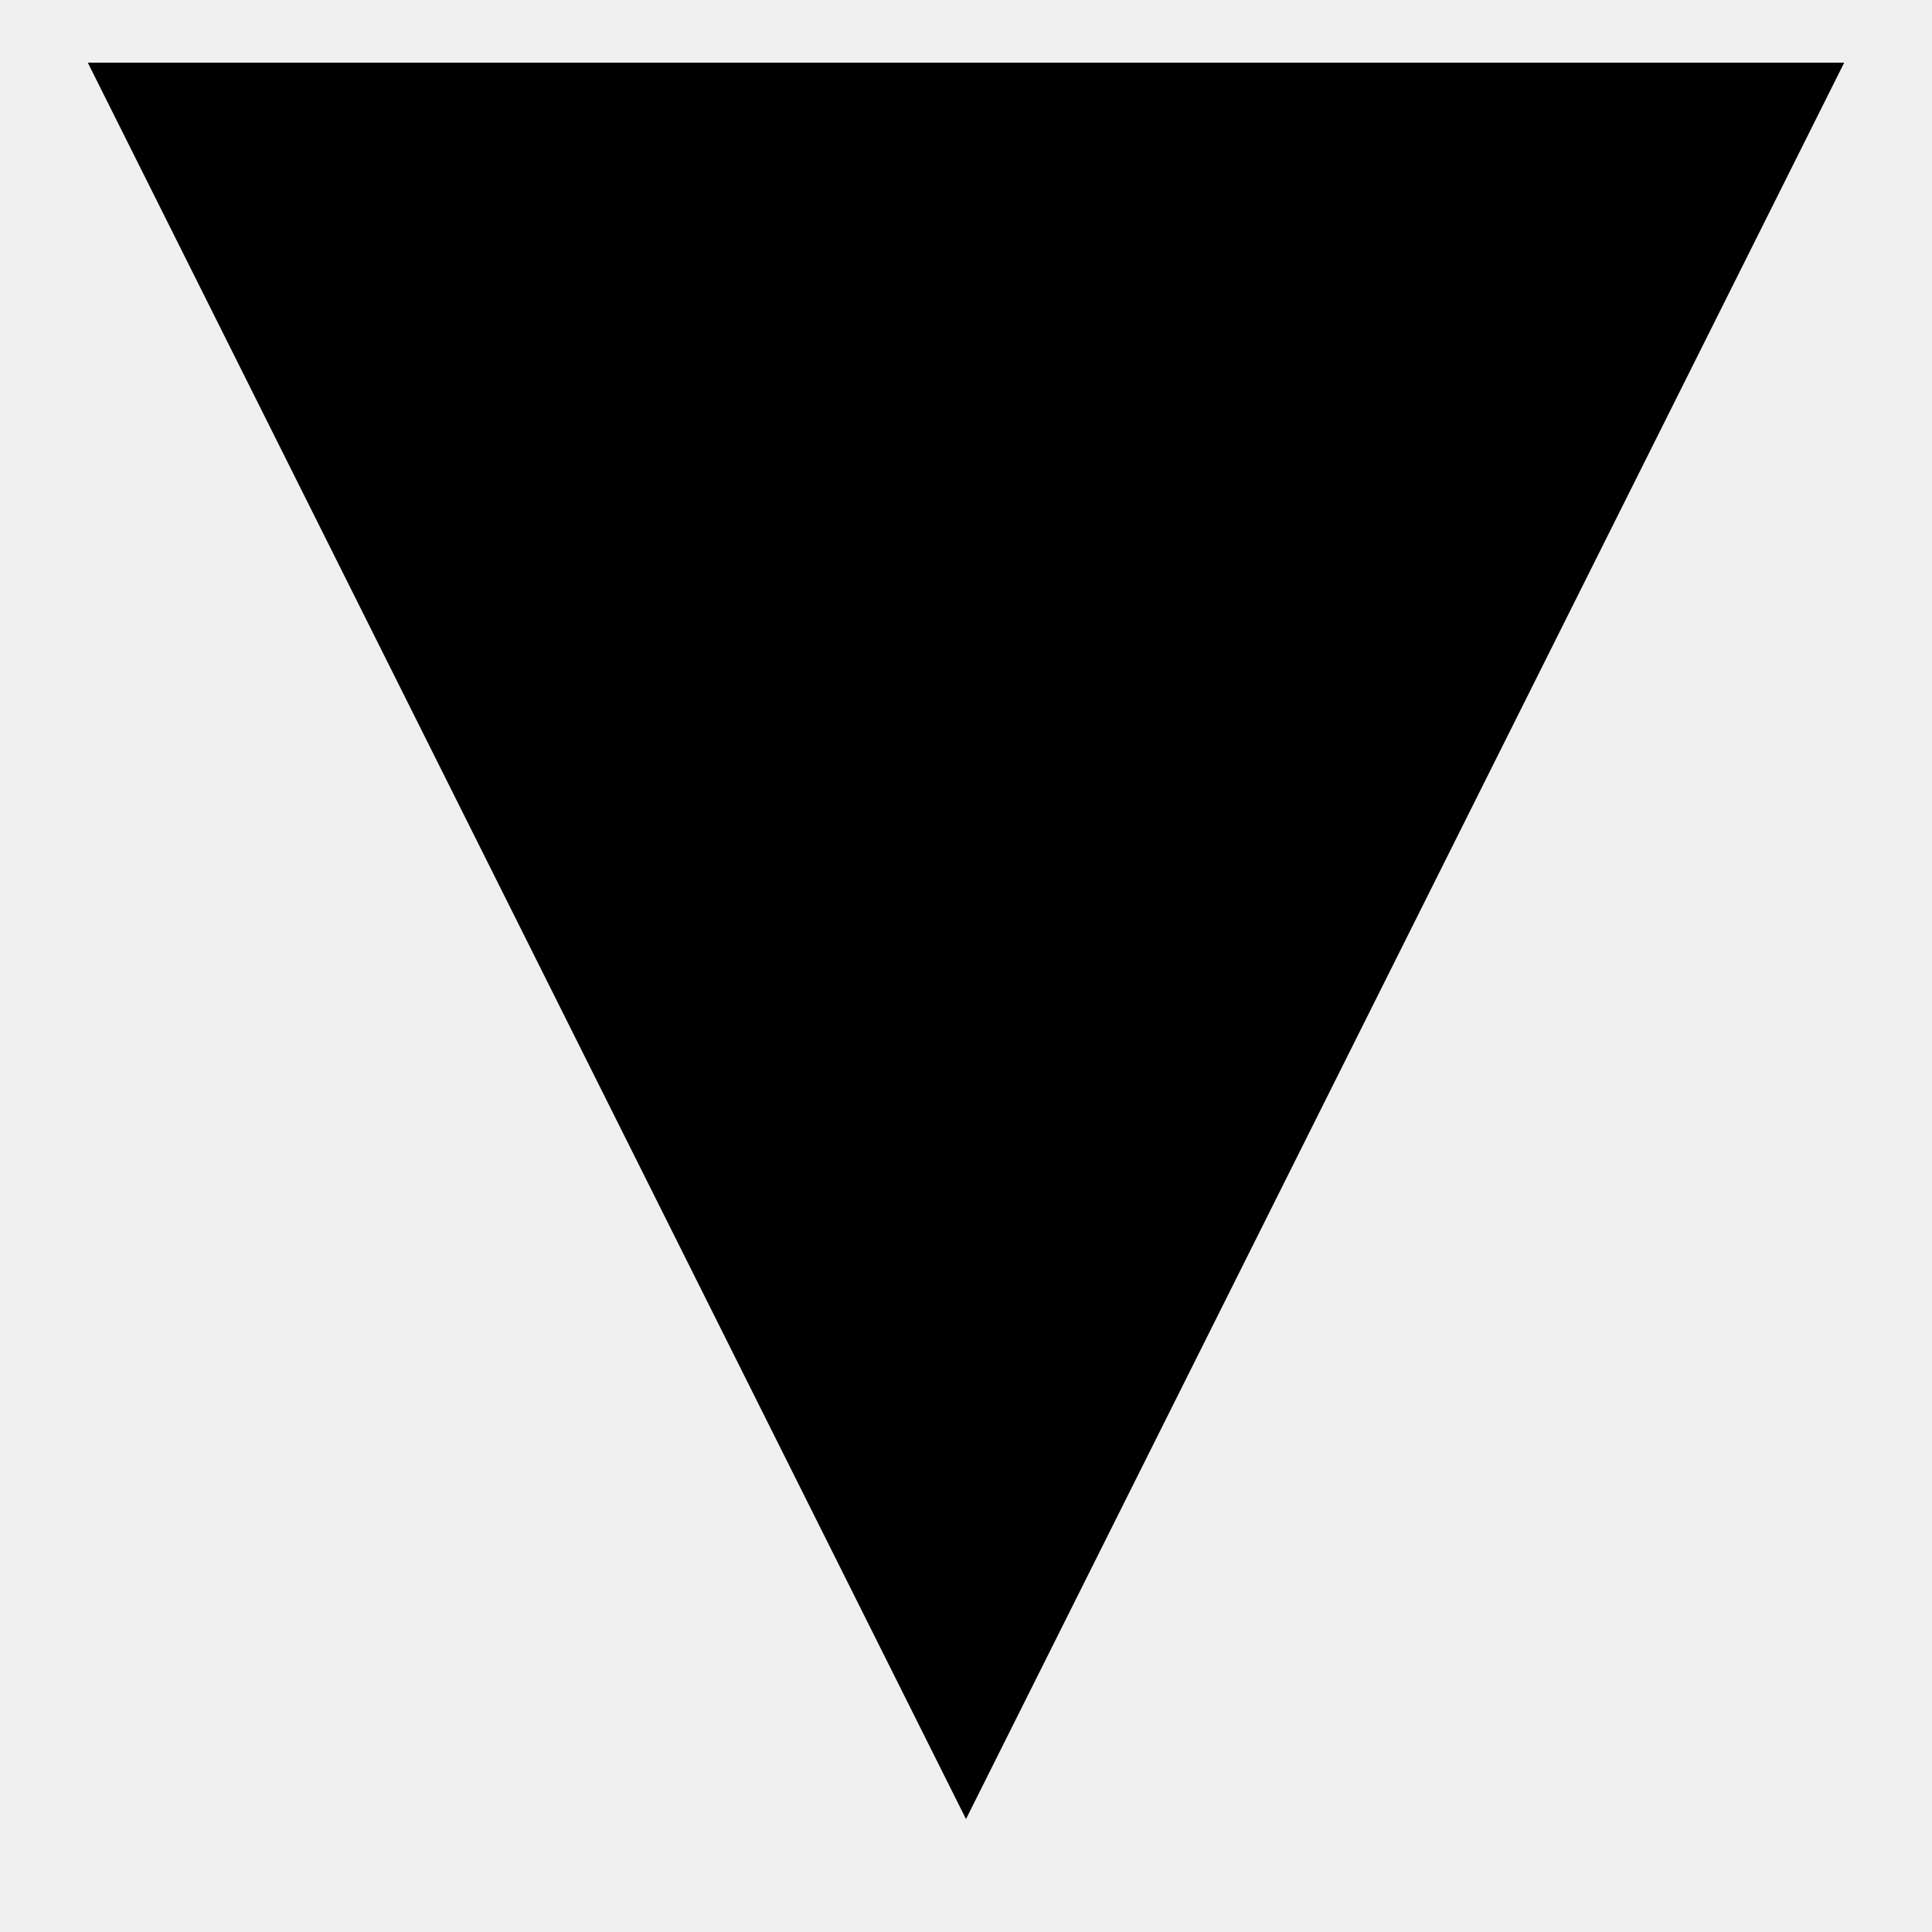
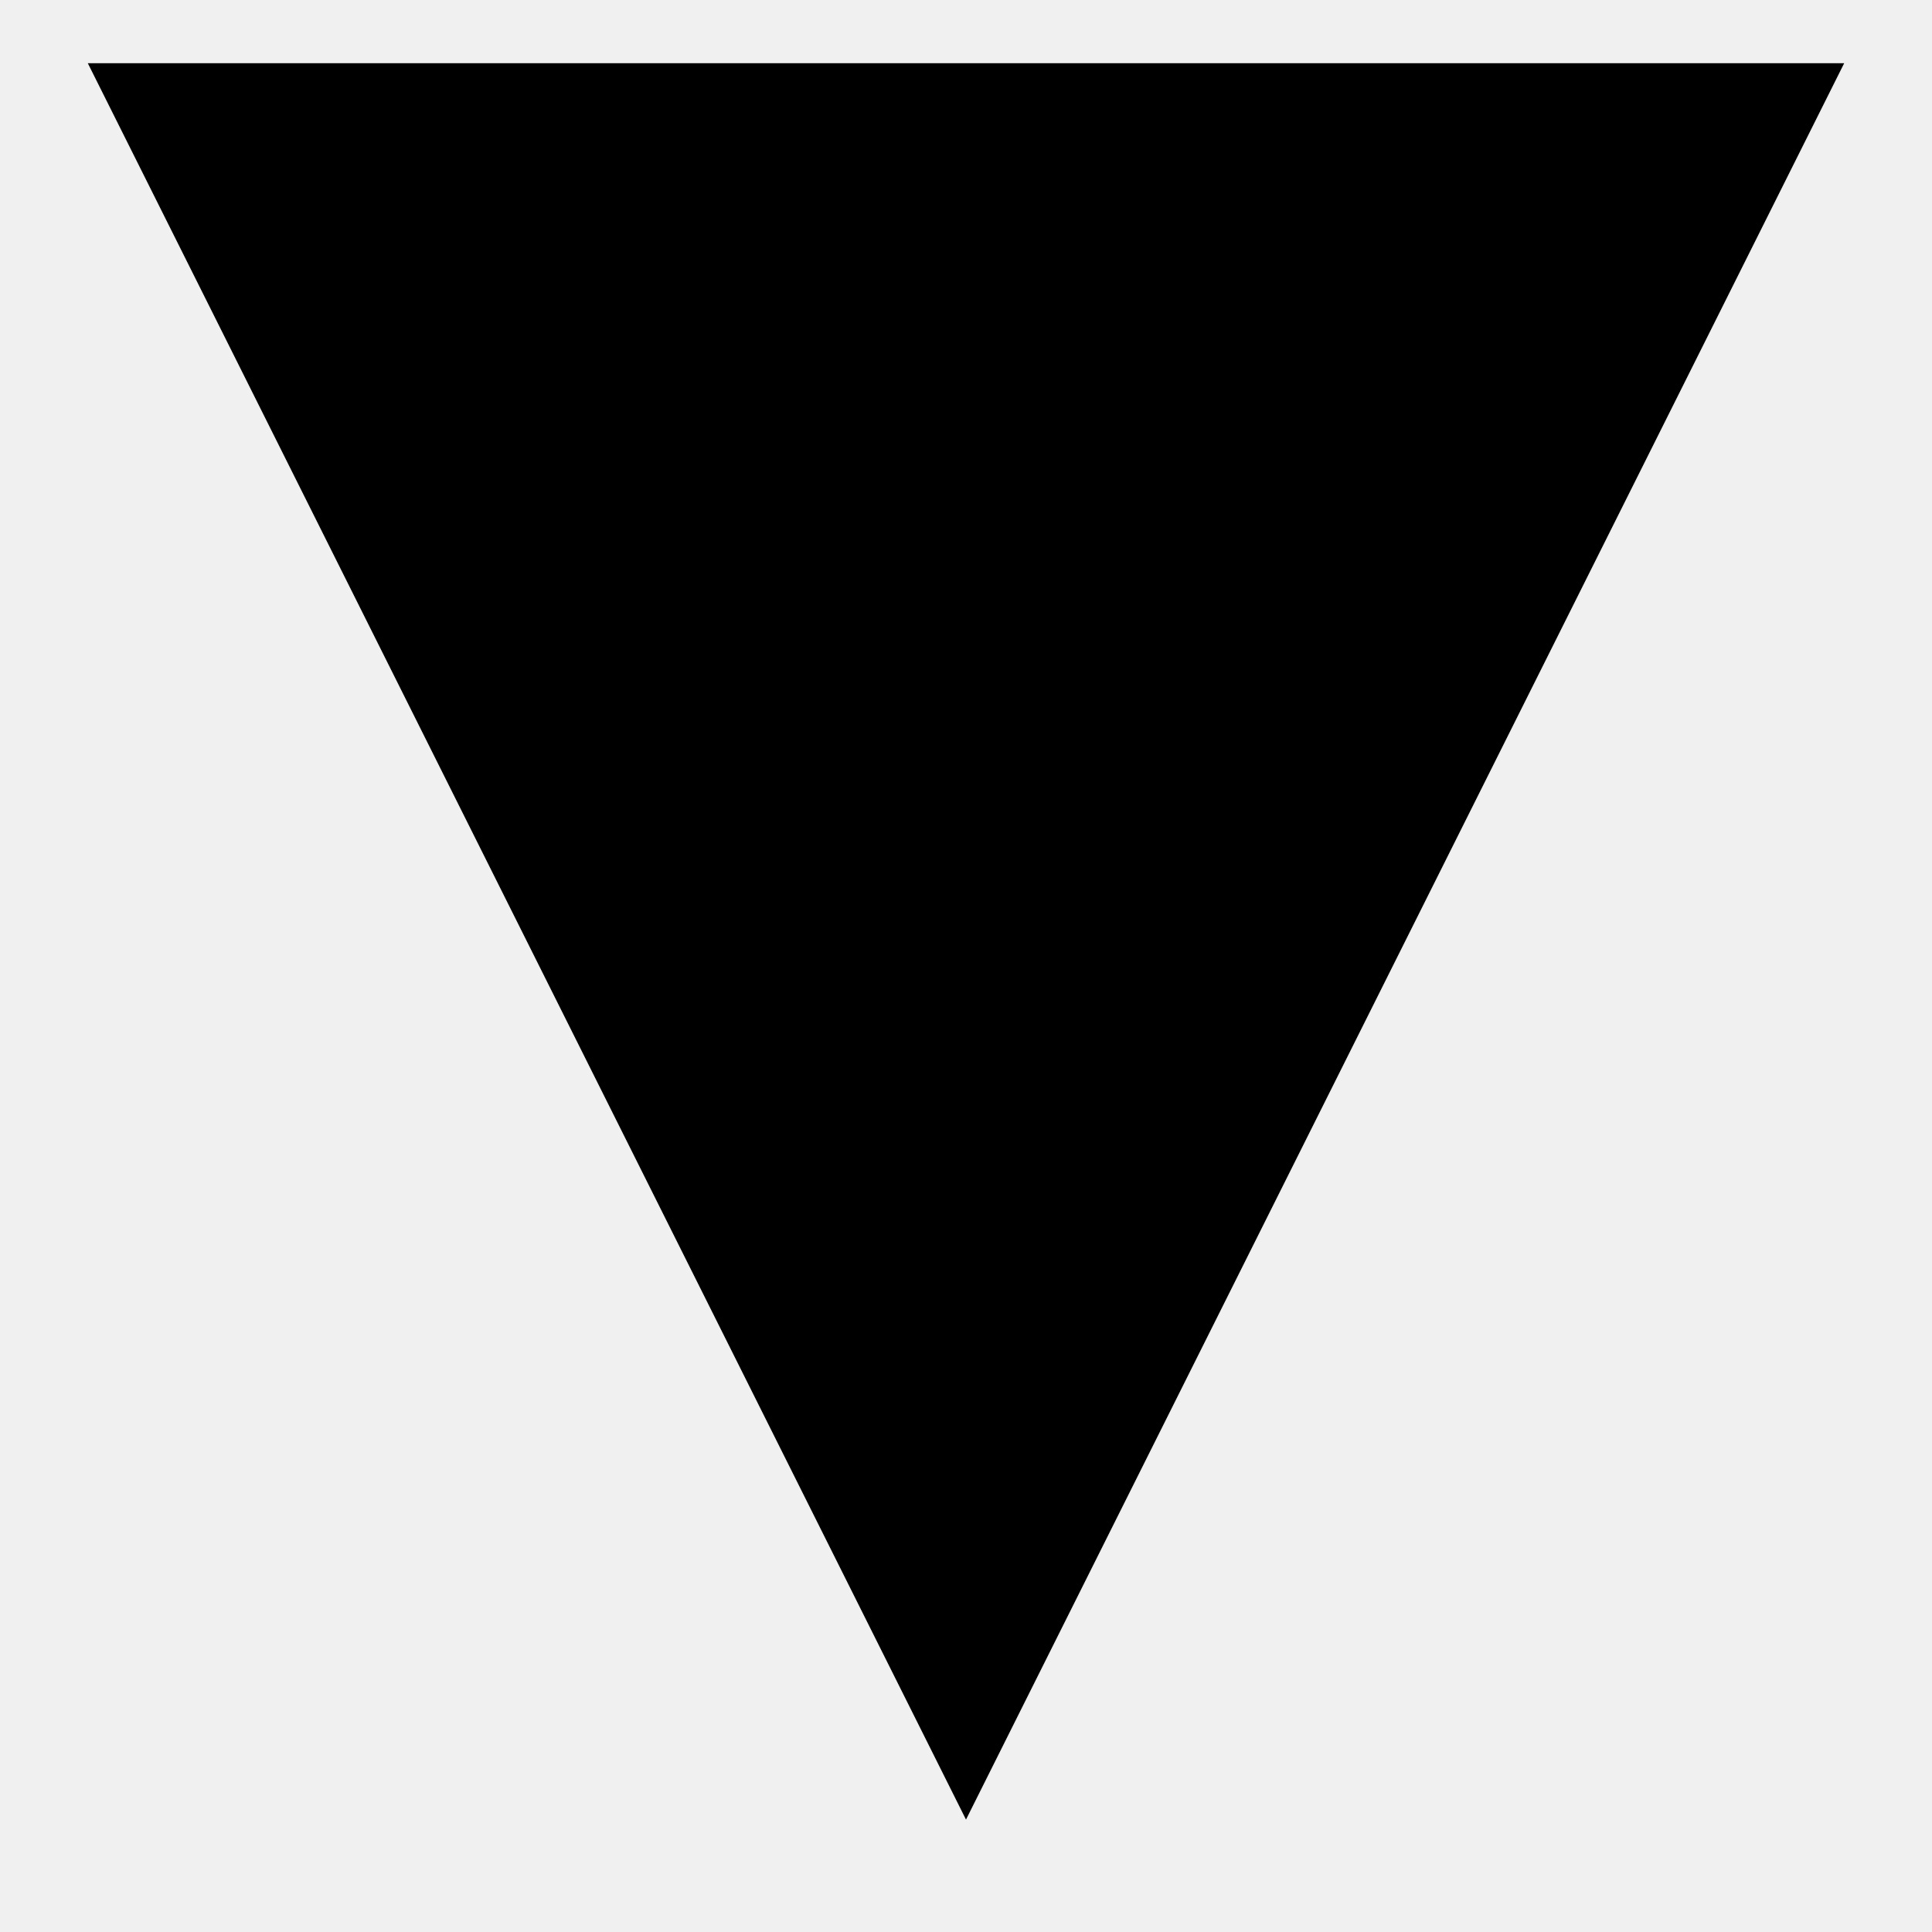
- <svg xmlns="http://www.w3.org/2000/svg" width="11" height="11" viewBox="0 0 11 11" fill="none">
-   <g clip-path="url(#clip0_11518_3353)">
-     <path d="M5.5 10.357L0.5 0.357H10.5" fill="black" />
+ <svg xmlns="http://www.w3.org/2000/svg" width="11" height="11" fill="none">
+   <g clip-path="url(#a)">
+     <path d="m5.5 10.36-5-10h10" fill="#000" />
  </g>
  <defs>
-     <clipPath id="clip0_11518_3353">
-       <rect width="11" height="10" fill="white" transform="translate(0 0.356934)" />
+     <clipPath id="a">
+       <path fill="#fff" transform="translate(0 .36)" d="M0 0h11v10H0z" />
    </clipPath>
  </defs>
</svg>
